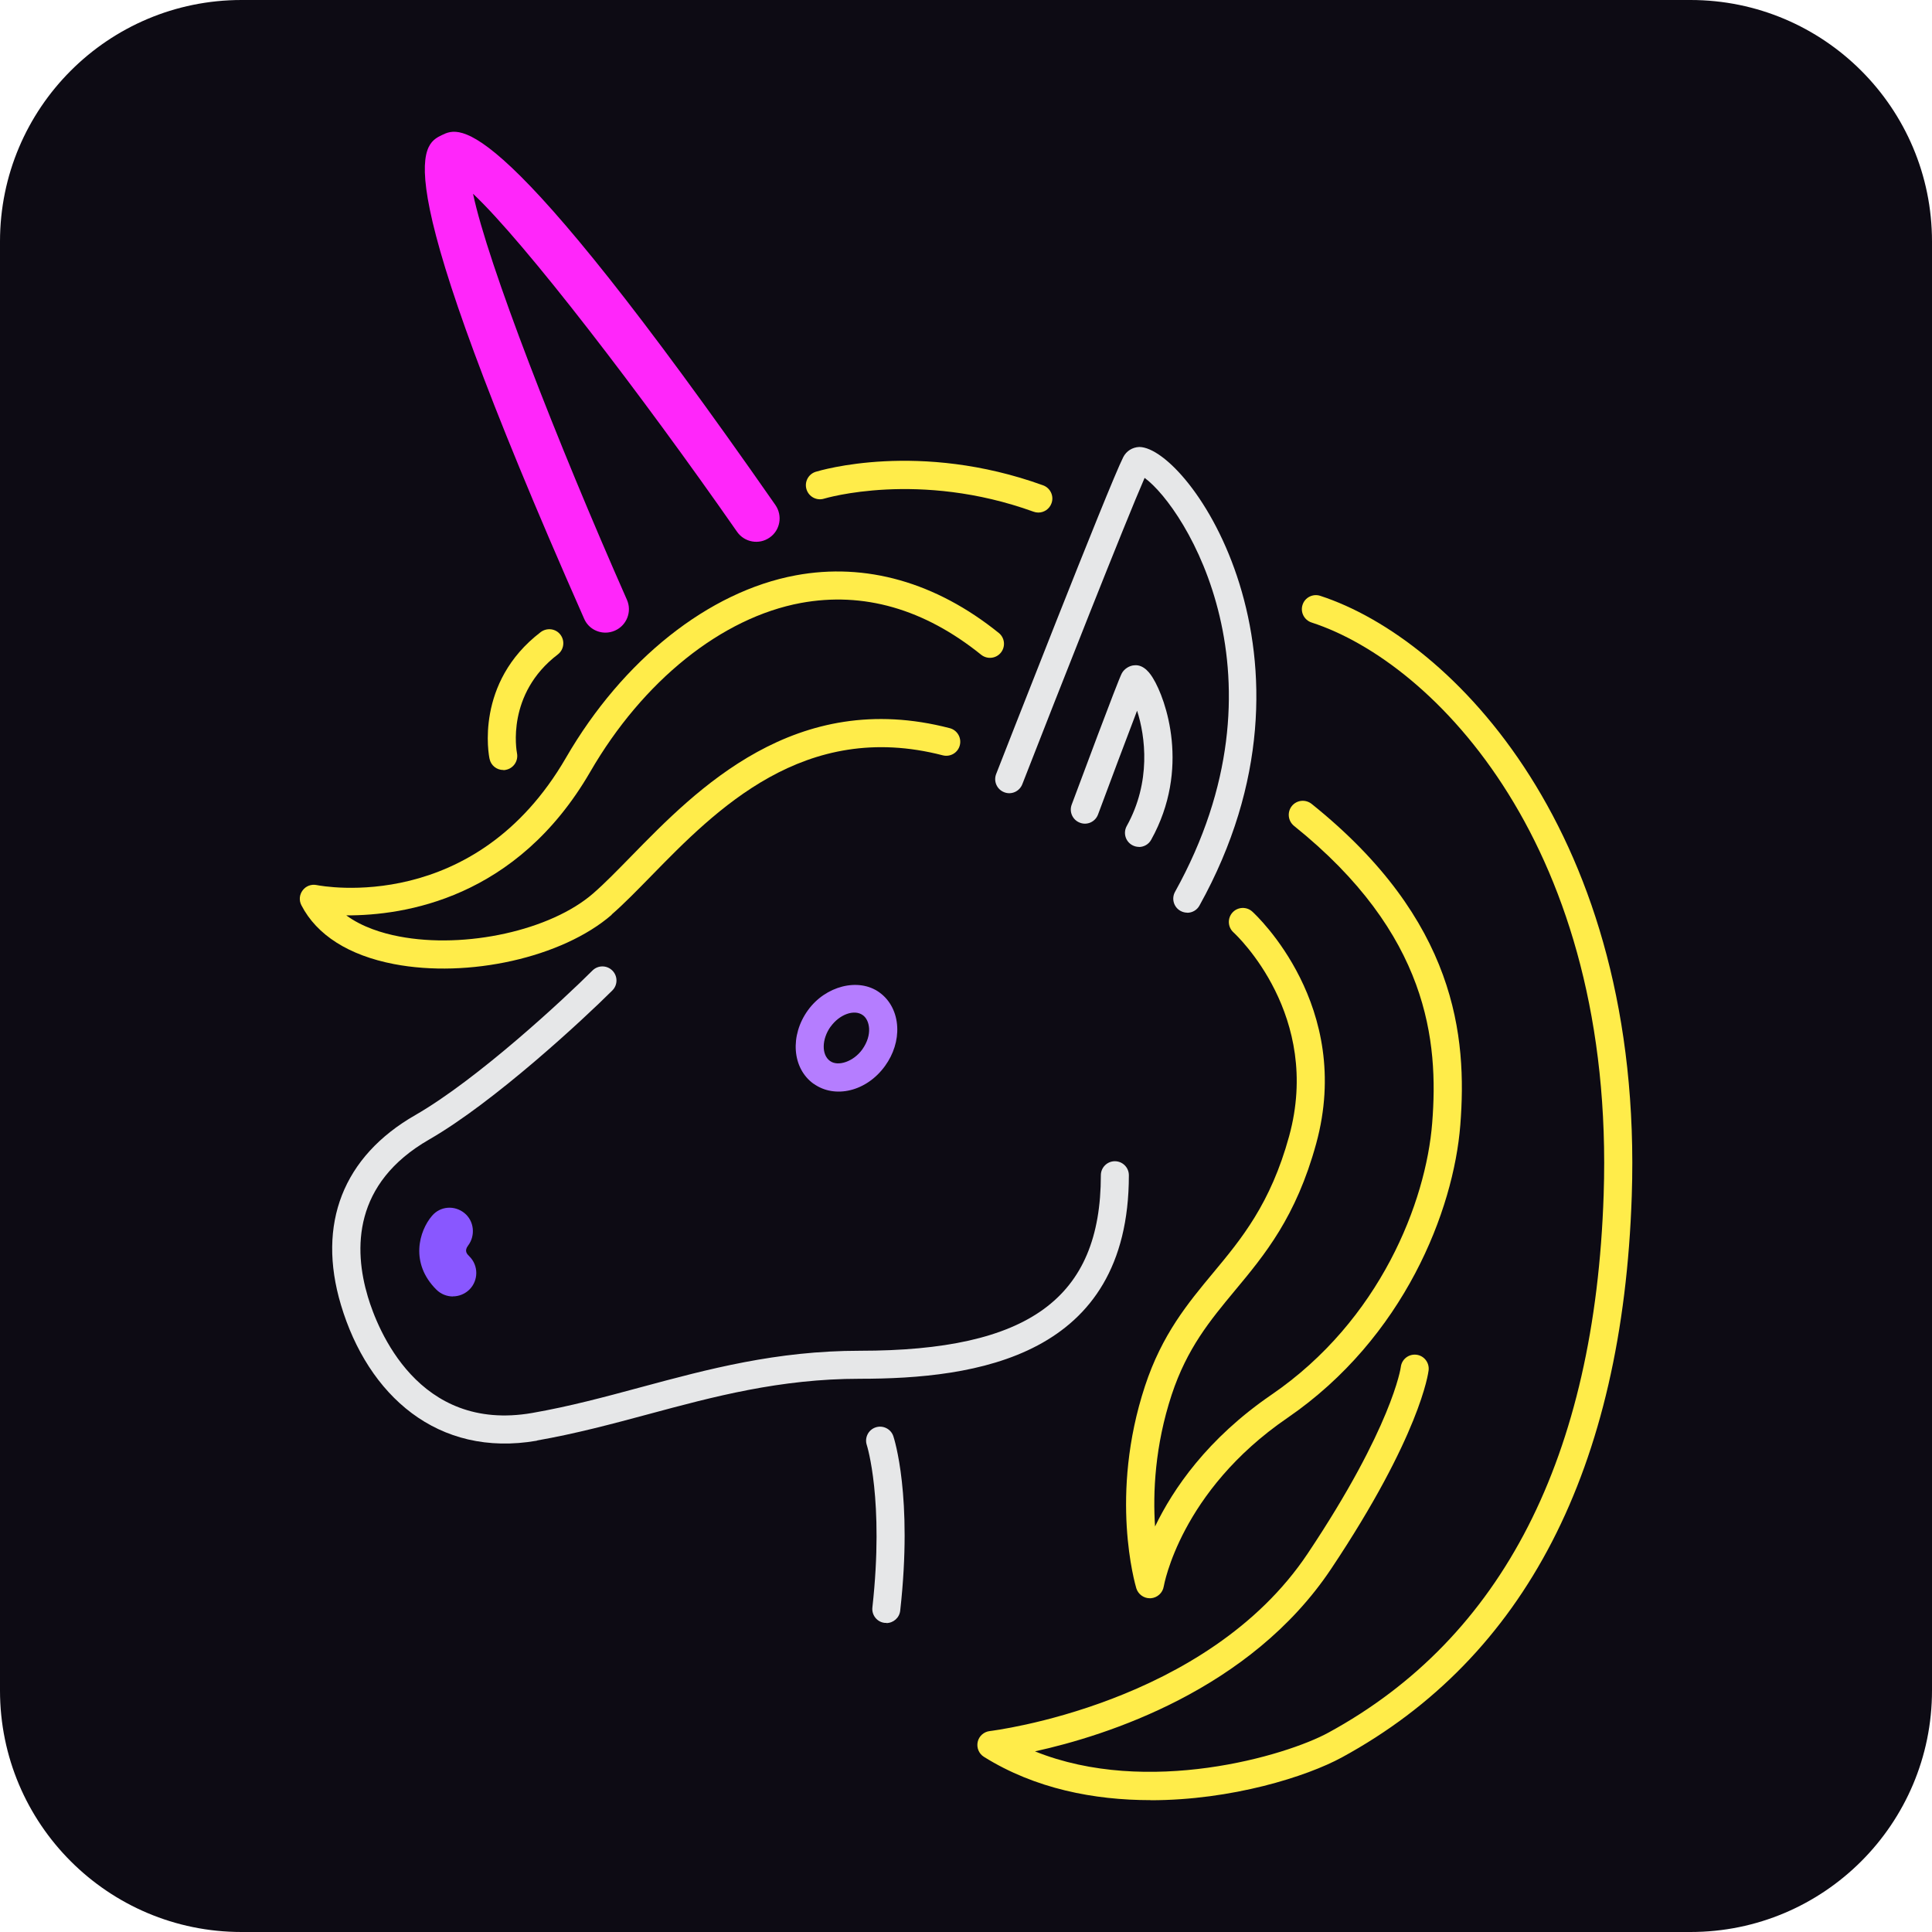
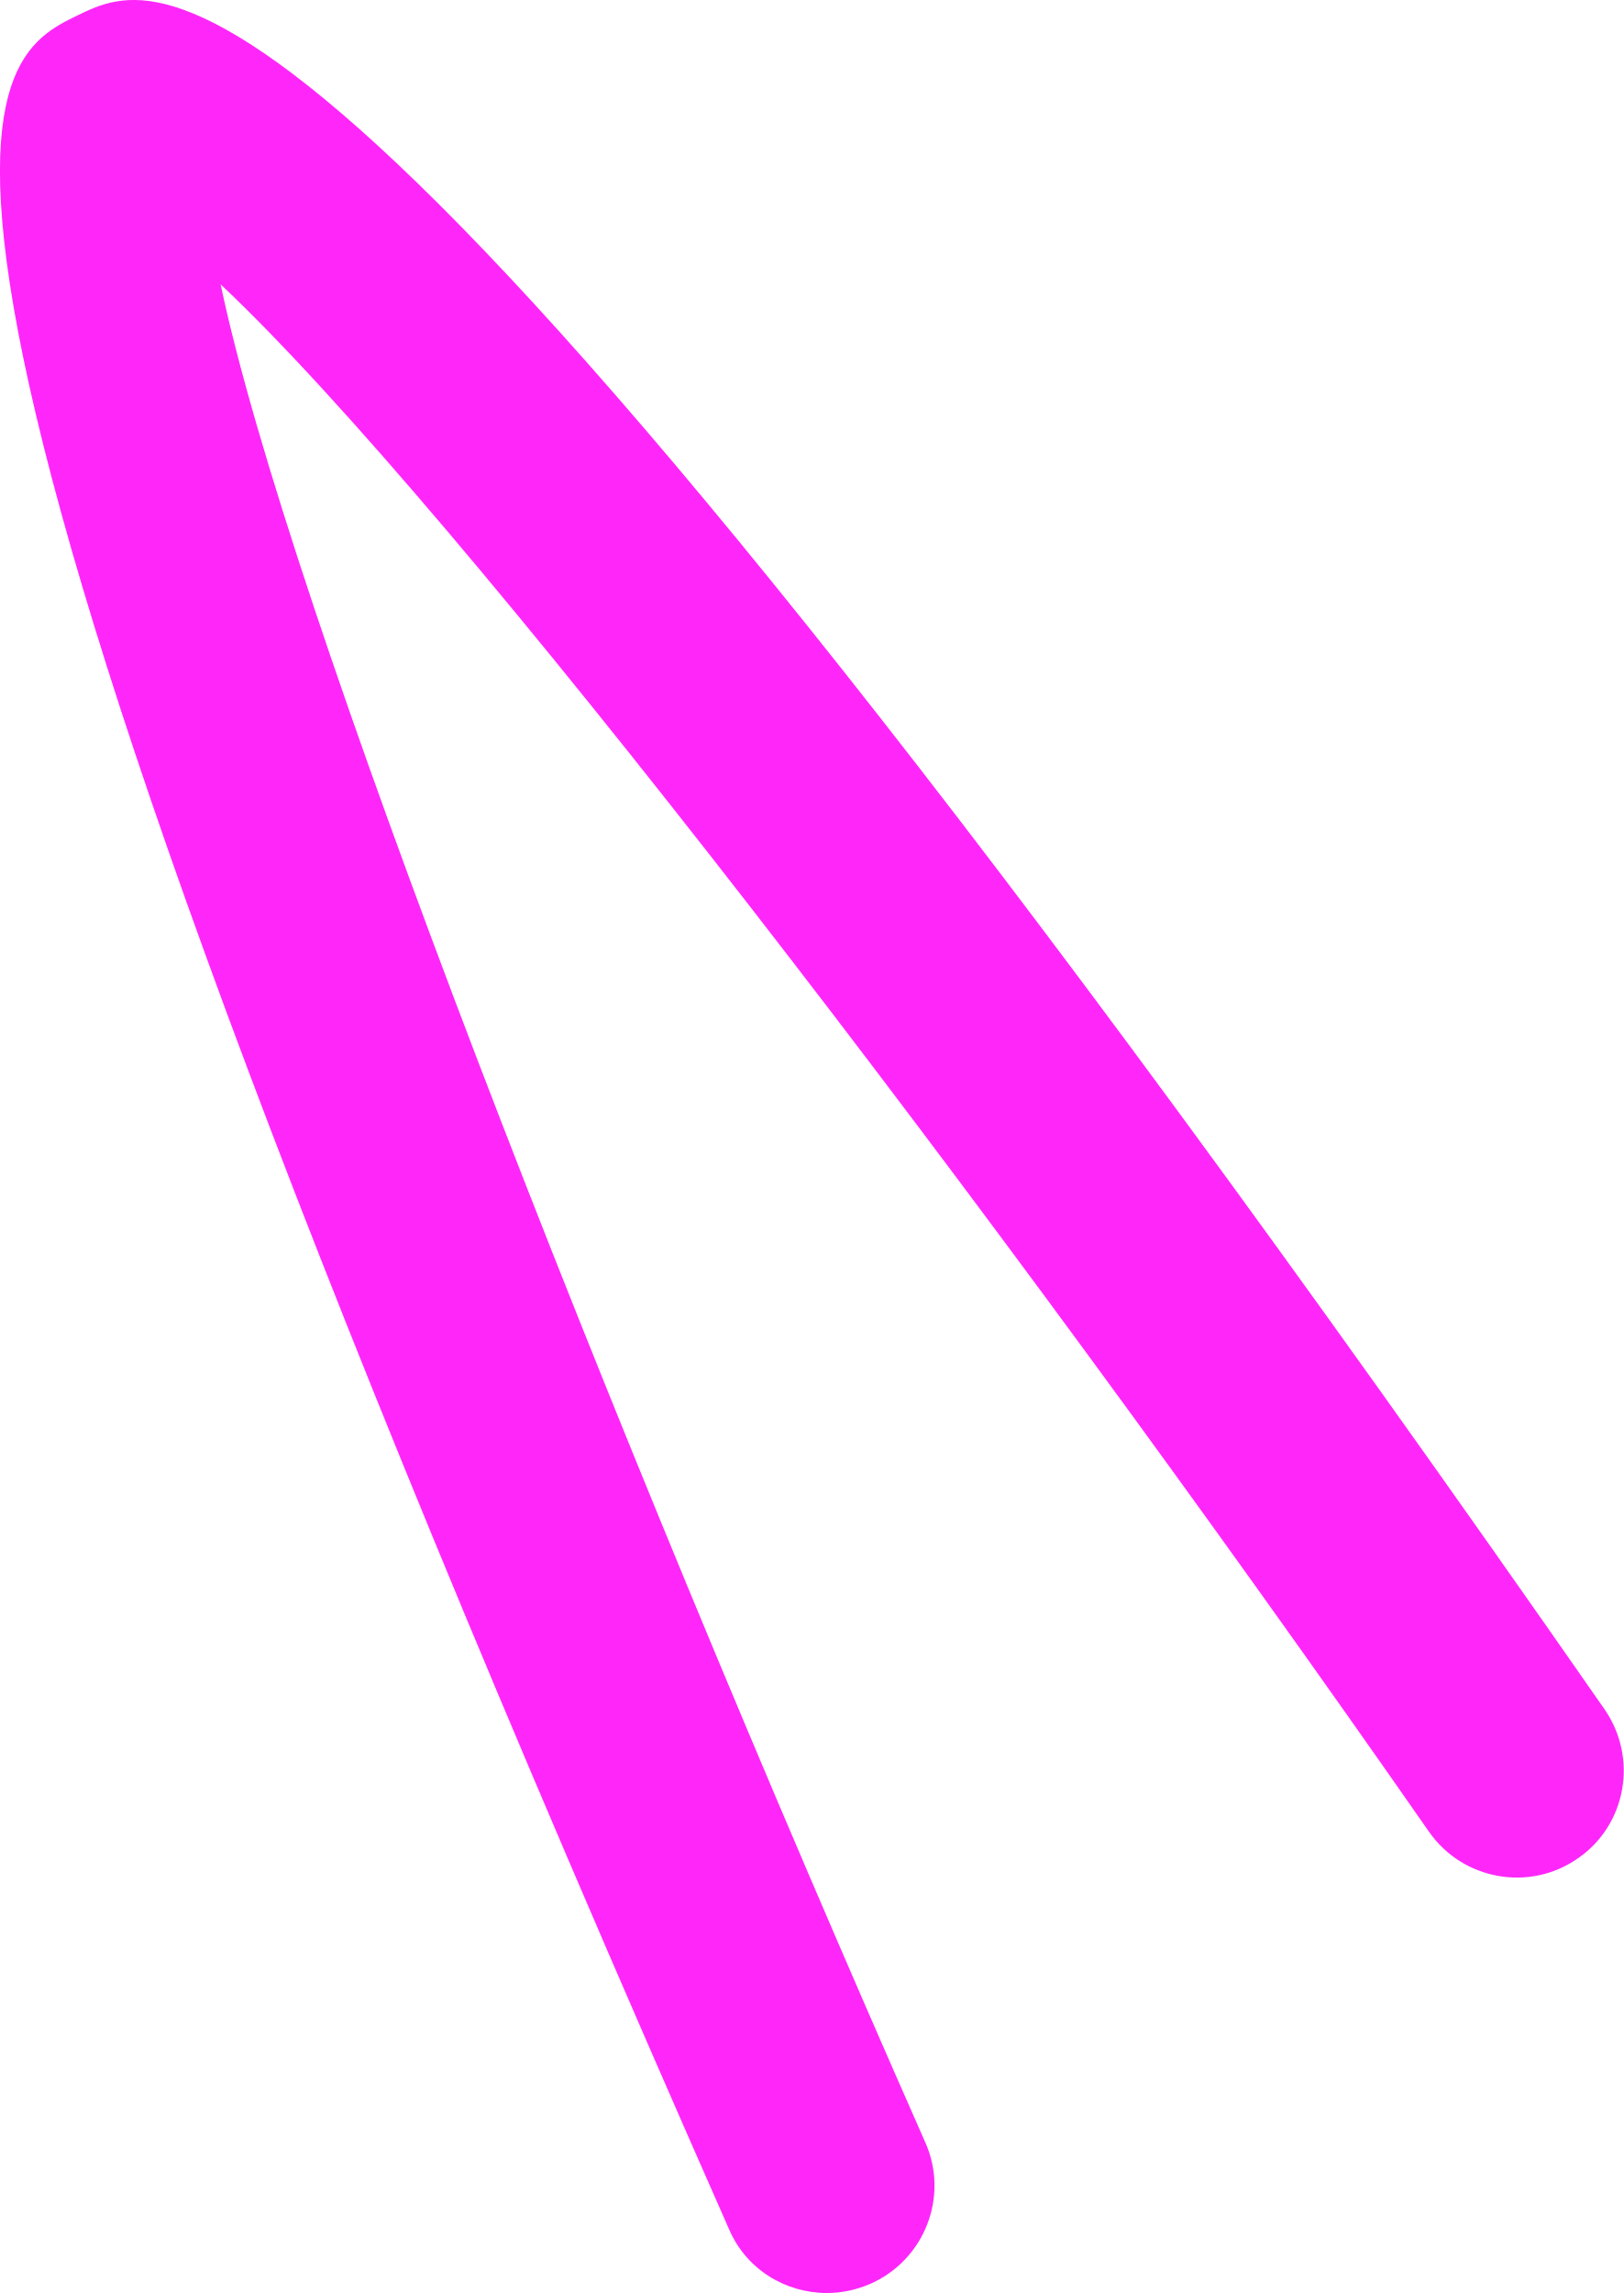
- <svg xmlns="http://www.w3.org/2000/svg" viewBox="0 0 32 32">
-   <rect width="32" height="32" rx="4" fill="#0d0b14" />
-   <svg id="unicorn" data-name="unicorn" viewBox="0 0 200 200">
-     <defs>
-       <style>
-                 .yellow {
-                     fill: #ffec4a;
-                 }
- 
-                 .purple {
-                     fill: #8957ff;
-                 }
- 
-                 .violet {
-                     fill: #b57dff;
-                 }
- 
-                 .pink {
-                     fill: #ff26fa;
-                 }
- 
-                 .white {
-                     fill: #e6e7e8;
-                 }
-             </style>
-     </defs>
-     <path class="purple" d="M46.88,134.2c.62,0,1.24-.24,1.72-.71.94-.95.94-2.48,0-3.42-.25-.25-.57-.56-.15-1.12.79-1.04.64-2.56-.38-3.38-1.02-.82-2.48-.72-3.34.28-1.34,1.56-2.33,4.89.44,7.65.47.47,1.1.71,1.72.71Z" />
-     <path class="pink" d="M62.68,65.49c.33,0,.66-.07.98-.21,1.22-.54,1.78-1.97,1.24-3.19-7.26-16.43-14.42-34.83-15.93-42.03,5.36,5.04,17.41,20.75,27.33,34.99.76,1.09,2.27,1.37,3.37.6,1.1-.76,1.36-2.27.6-3.37C51.6,11.13,47.66,13.06,45.75,13.98c-2.13,1.03-6.1,2.96,14.72,50.07.39.91,1.28,1.44,2.21,1.44Z" />
-     <path class="yellow" d="M63.31,94.68c1.27-1.1,2.63-2.5,4.13-4.03,6.67-6.83,15.83-16.17,30.15-12.46.78.2,1.57-.26,1.77-1.04.2-.78-.27-1.57-1.04-1.77-15.98-4.16-26.2,6.32-32.96,13.24-1.44,1.47-2.74,2.81-3.96,3.87-4.39,3.82-13.22,5.77-20.09,4.45-1.73-.33-3.82-.97-5.46-2.18,5.98.02,17.63-1.71,25.25-14.86,5.46-9.43,13.61-15.96,21.8-17.48,6.47-1.19,12.76.6,18.67,5.36.63.5,1.54.4,2.04-.22.5-.62.41-1.54-.22-2.04-6.5-5.24-13.77-7.31-21.02-5.96-9.01,1.67-17.9,8.73-23.78,18.88-9.41,16.25-25.15,13.31-25.82,13.18-.54-.11-1.11.1-1.44.55-.34.45-.39,1.04-.13,1.54,1.59,3.09,4.91,5.19,9.58,6.09,7.68,1.48,17.42-.66,22.55-5.11Z" />
-     <path class="yellow" d="M52.09,79.72c.1,0,.2,0,.29-.03.78-.16,1.29-.92,1.14-1.71-.05-.25-1.14-6.14,4.22-10.23.64-.49.76-1.4.28-2.04s-1.39-.76-2.04-.28c-6.85,5.23-5.38,12.81-5.3,13.13.14.68.74,1.15,1.42,1.15Z" />
-     <path class="yellow" d="M107.49,53.06c.59,0,1.15-.37,1.36-.96.28-.75-.12-1.59-.87-1.86-12.83-4.64-23.1-1.53-23.54-1.4-.76.24-1.19,1.05-.95,1.82.24.77,1.06,1.2,1.82.96.1-.03,9.82-2.94,21.68,1.35.16.06.33.09.5.09Z" />
-     <path class="yellow" d="M119.03,165.45s.06,0,.1,0c.67-.05,1.23-.55,1.34-1.22.02-.1,1.71-9.85,12.79-17.44,12.11-8.3,17.22-21.52,17.91-30.32.72-9.16-.38-21.21-15.39-33.25-.63-.5-1.54-.41-2.05.22-.5.63-.4,1.54.22,2.05,13.95,11.19,14.98,22.32,14.31,30.76-.64,8.16-5.38,20.43-16.65,28.14-6.63,4.54-10.17,9.75-12.04,13.63-.23-3.5-.02-8.34,1.72-13.63,1.59-4.82,3.99-7.71,6.52-10.76,3.13-3.76,6.36-7.65,8.44-15.24,3.9-14.23-6.18-23.63-6.61-24.02-.59-.54-1.51-.5-2.05.09-.54.59-.5,1.51.09,2.05.38.35,9.19,8.63,5.77,21.11-1.92,6.99-4.94,10.63-7.87,14.15-2.6,3.13-5.29,6.36-7.05,11.71-3.73,11.32-1.01,20.55-.9,20.94.19.61.76,1.03,1.39,1.03Z" />
-     <path class="yellow" d="M119.11,186.36c8.4,0,16.16-2.45,19.81-4.44,18.96-10.33,29.06-29.89,30-58.13,1.25-37.47-18.6-57.67-32.25-62.11-.76-.25-1.59.17-1.83.93-.25.76.17,1.58.93,1.83,12.81,4.16,31.44,23.38,30.24,59.24-.9,27.14-10.49,45.87-28.49,55.68-4.39,2.4-18.73,6.64-30.38,1.94,7.38-1.62,22.27-6.34,30.65-18.88,9.23-13.82,10.07-20.3,10.1-20.57.09-.8-.48-1.52-1.27-1.61-.81-.09-1.52.48-1.61,1.28,0,.05-.89,6.2-9.63,19.29-10.45,15.66-32.69,18.36-32.92,18.39-.61.07-1.12.52-1.25,1.12-.13.6.12,1.22.65,1.55,5.3,3.31,11.43,4.48,17.25,4.48Z" />
-     <path class="violet" d="M84.23,112.2c-2.25-1.61-2.47-5.02-.6-7.61,1.82-2.54,5.25-3.41,7.4-1.86,1.11.79,1.78,2.1,1.85,3.58.07,1.38-.38,2.81-1.25,4.02-1.93,2.69-5.23,3.42-7.4,1.86ZM85.98,106.28c-.92,1.29-.95,2.91-.06,3.55.85.62,2.46.04,3.34-1.19,1.1-1.54.77-3.05.06-3.55-.88-.64-2.42-.09-3.34,1.2Z" />
-     <path class="white" d="M55.58,149.12c4.01-.7,7.85-1.73,11.57-2.73,6.68-1.8,13.59-3.66,21.85-3.66,11.96,0,27.86-2.18,27.86-21.07,0-.8-.65-1.45-1.45-1.45s-1.45.65-1.45,1.45c0,12.73-7.46,18.17-24.95,18.17-8.65,0-15.74,1.91-22.61,3.76-3.82,1.03-7.42,2-11.31,2.68-11.82,2.05-16.01-8.69-17.01-12.03-1.47-4.92-1.55-11.74,6.35-16.28,6.76-3.89,15.98-12.46,18.96-15.43.57-.57.57-1.49,0-2.06-.57-.57-1.49-.57-2.06,0-2.9,2.9-11.86,11.24-18.35,14.97-7.46,4.28-10.19,11.26-7.69,19.63,2.8,9.39,10.02,15.85,20.29,14.07Z" />
-     <path class="white" d="M91.75,168.02c.73,0,1.36-.55,1.44-1.29,1.32-11.82-.63-17.8-.71-18.05-.25-.76-1.08-1.17-1.83-.92-.76.25-1.17,1.07-.92,1.83.02.06,1.81,5.7.58,16.81-.09.8.49,1.52,1.28,1.6.06,0,.11,0,.17,0Z" />
-     <path class="white" d="M122.9,94.49c.51,0,1.01-.27,1.27-.75,14.2-25.56-1.09-47.42-6.23-47.47-.72.03-1.34.42-1.66,1.05-1.47,2.88-12.68,31.59-13.16,32.81-.29.75.08,1.59.83,1.88.74.3,1.59-.08,1.88-.83,3.7-9.49,10.71-27.26,12.66-31.71,4.27,3.13,15.39,20.81,3.15,42.85-.39.7-.14,1.59.57,1.98.22.12.47.18.7.18Z" />
-     <path class="white" d="M117.9,87.68c.51,0,1.01-.27,1.27-.75,4.08-7.34,1.52-14.56.19-16.72-.23-.38-.9-1.44-1.92-1.34-.52.02-1.08.38-1.32.85-.46.9-4.39,11.47-5.18,13.58-.28.75.1,1.59.86,1.87.75.29,1.59-.1,1.87-.86,1.2-3.23,2.94-7.87,4.04-10.74.86,2.66,1.47,7.36-1.07,11.94-.39.7-.14,1.59.57,1.98.22.12.46.18.7.18Z" />
-   </svg>
+ <svg xmlns="http://www.w3.org/2000/svg" id="favicon" data-name="favicon" viewBox="0 0 36.73 51.85">
+   <defs>
+     <style>
+             .pink {
+                 fill: #ff26fa;
+             }
+         </style>
+   </defs>
+   <path class="pink" d="M18.71,51.85c.33,0,.66-.07.98-.21,1.22-.54,1.78-1.97,1.24-3.19C13.67,32.03,6.5,13.62,4.99,6.43c5.36,5.04,17.41,20.75,27.33,34.99.76,1.09,2.27,1.37,3.37.6,1.1-.76,1.36-2.27.6-3.37C7.63-2.51,3.68-.58,1.77.34-.36,1.37-4.32,3.3,16.49,50.41c.39.91,1.28,1.44,2.21,1.44Z" />
</svg>
